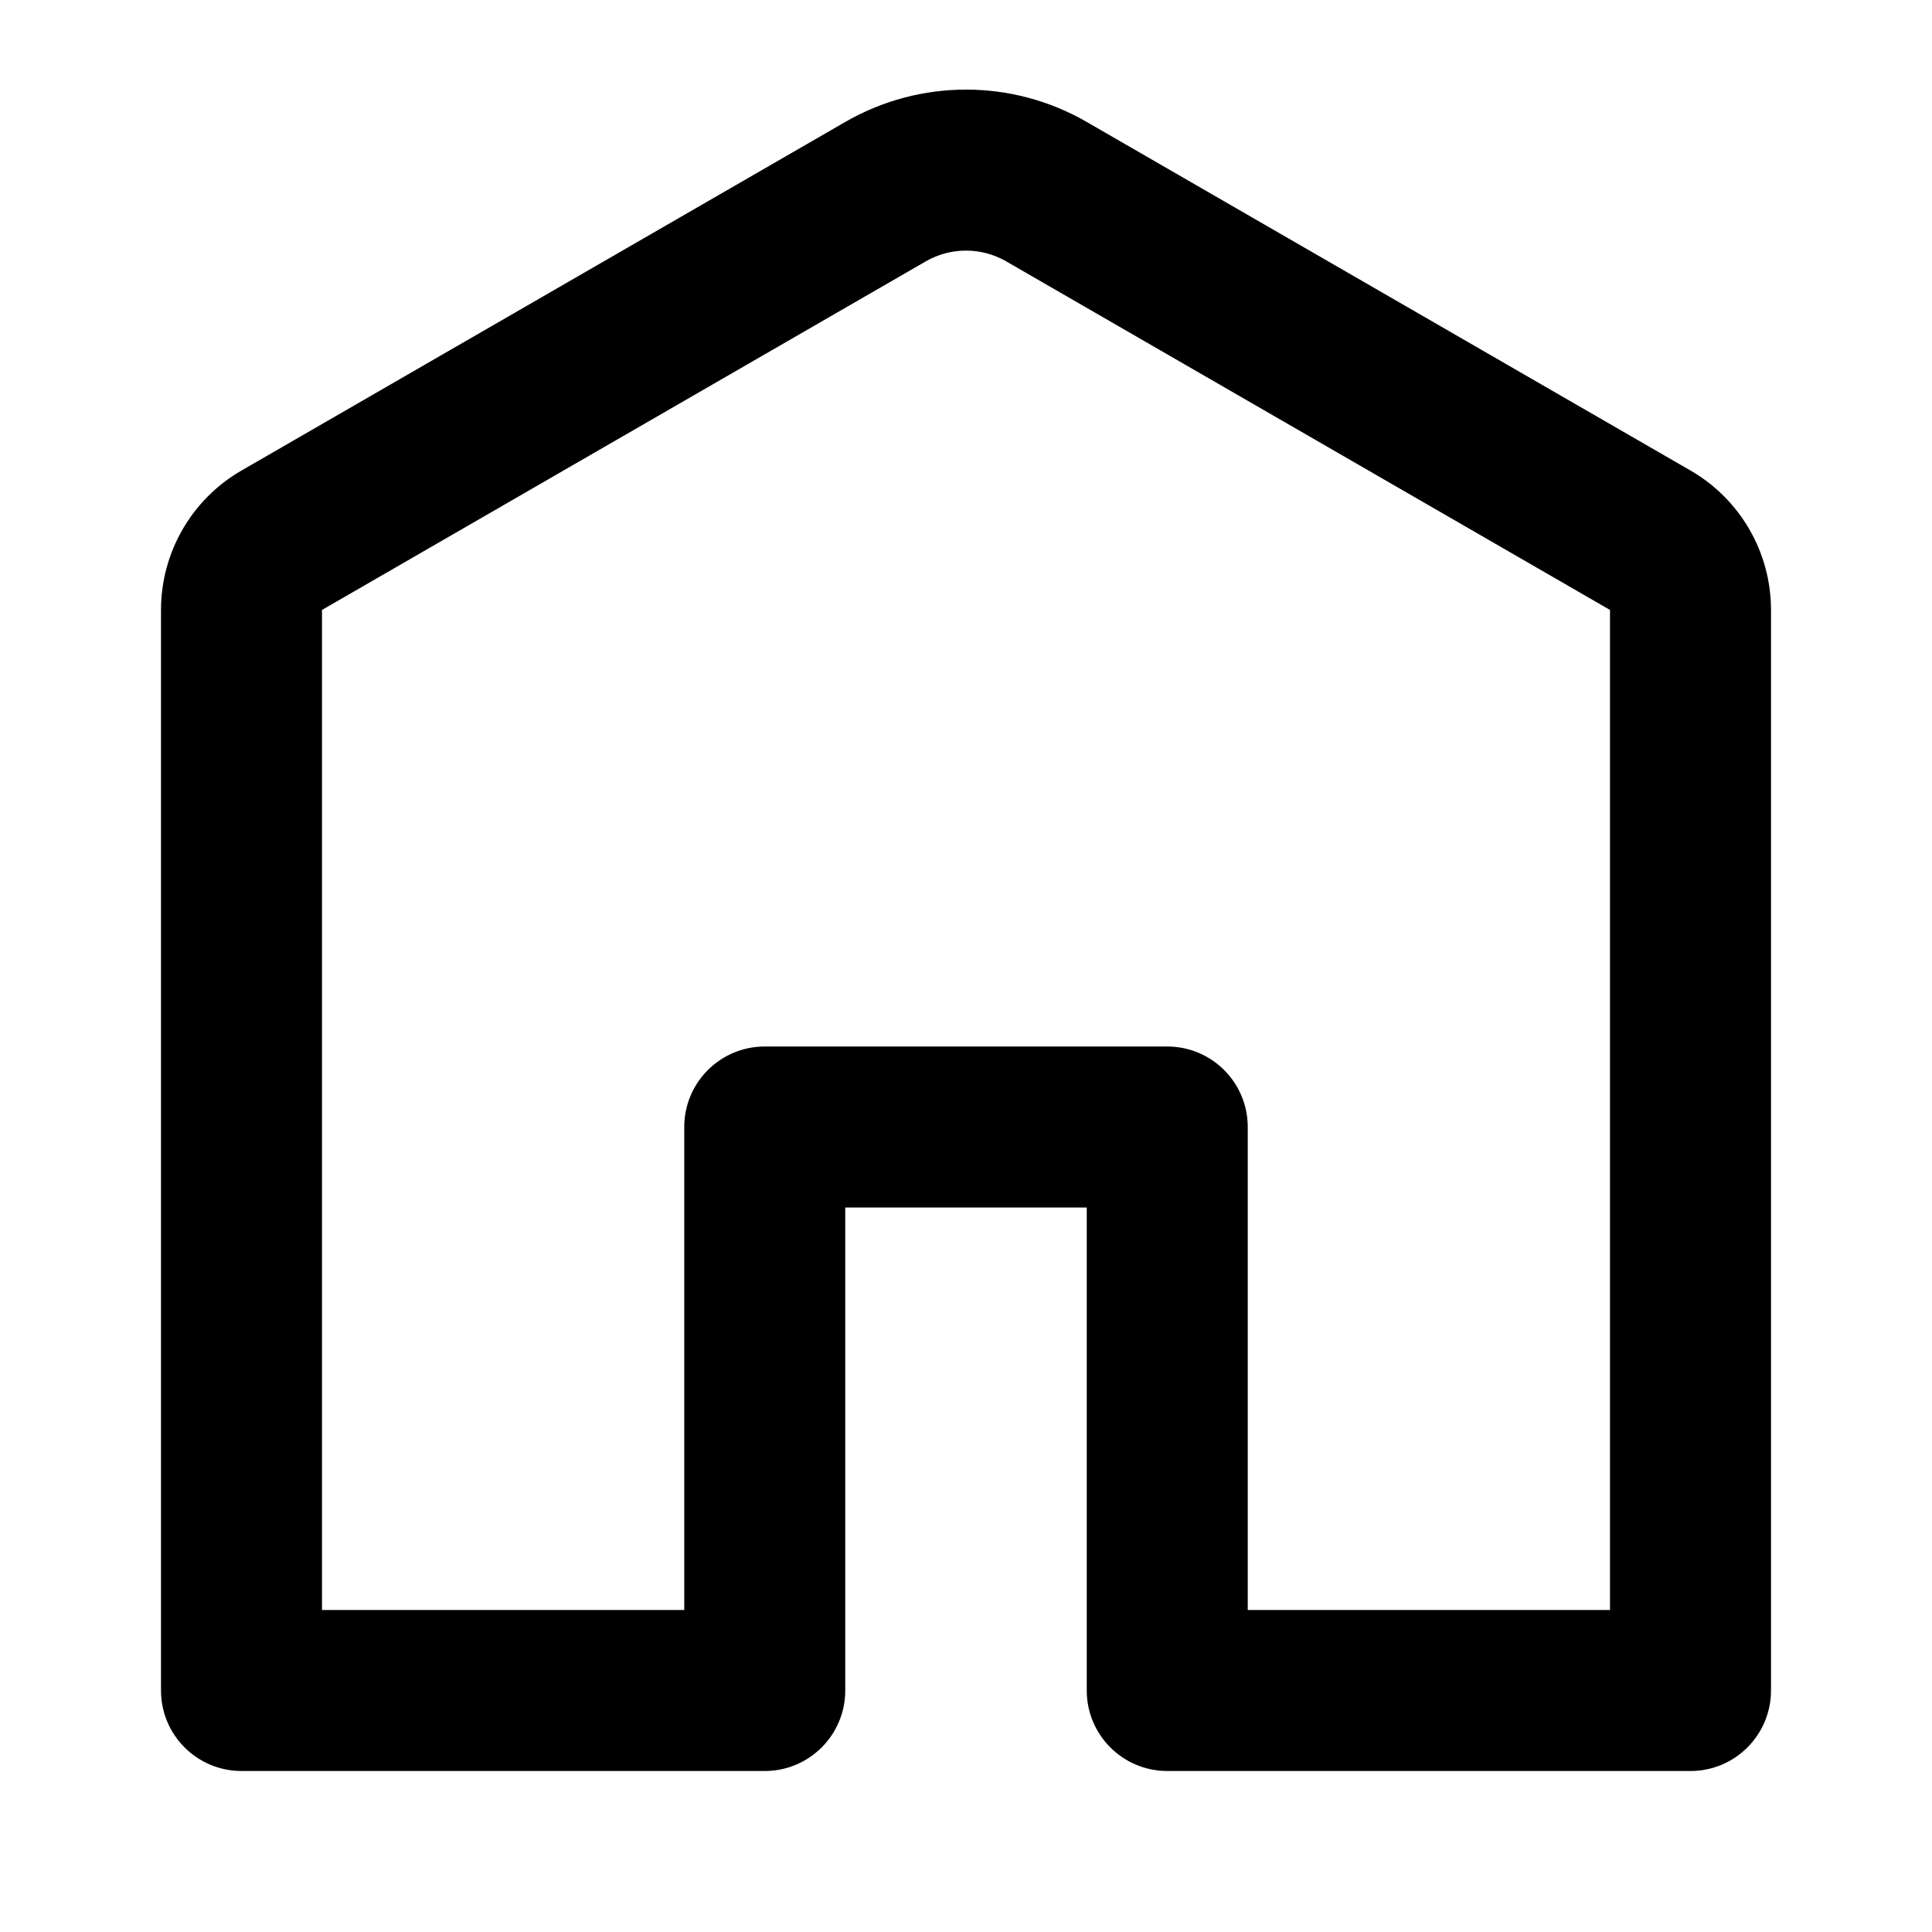
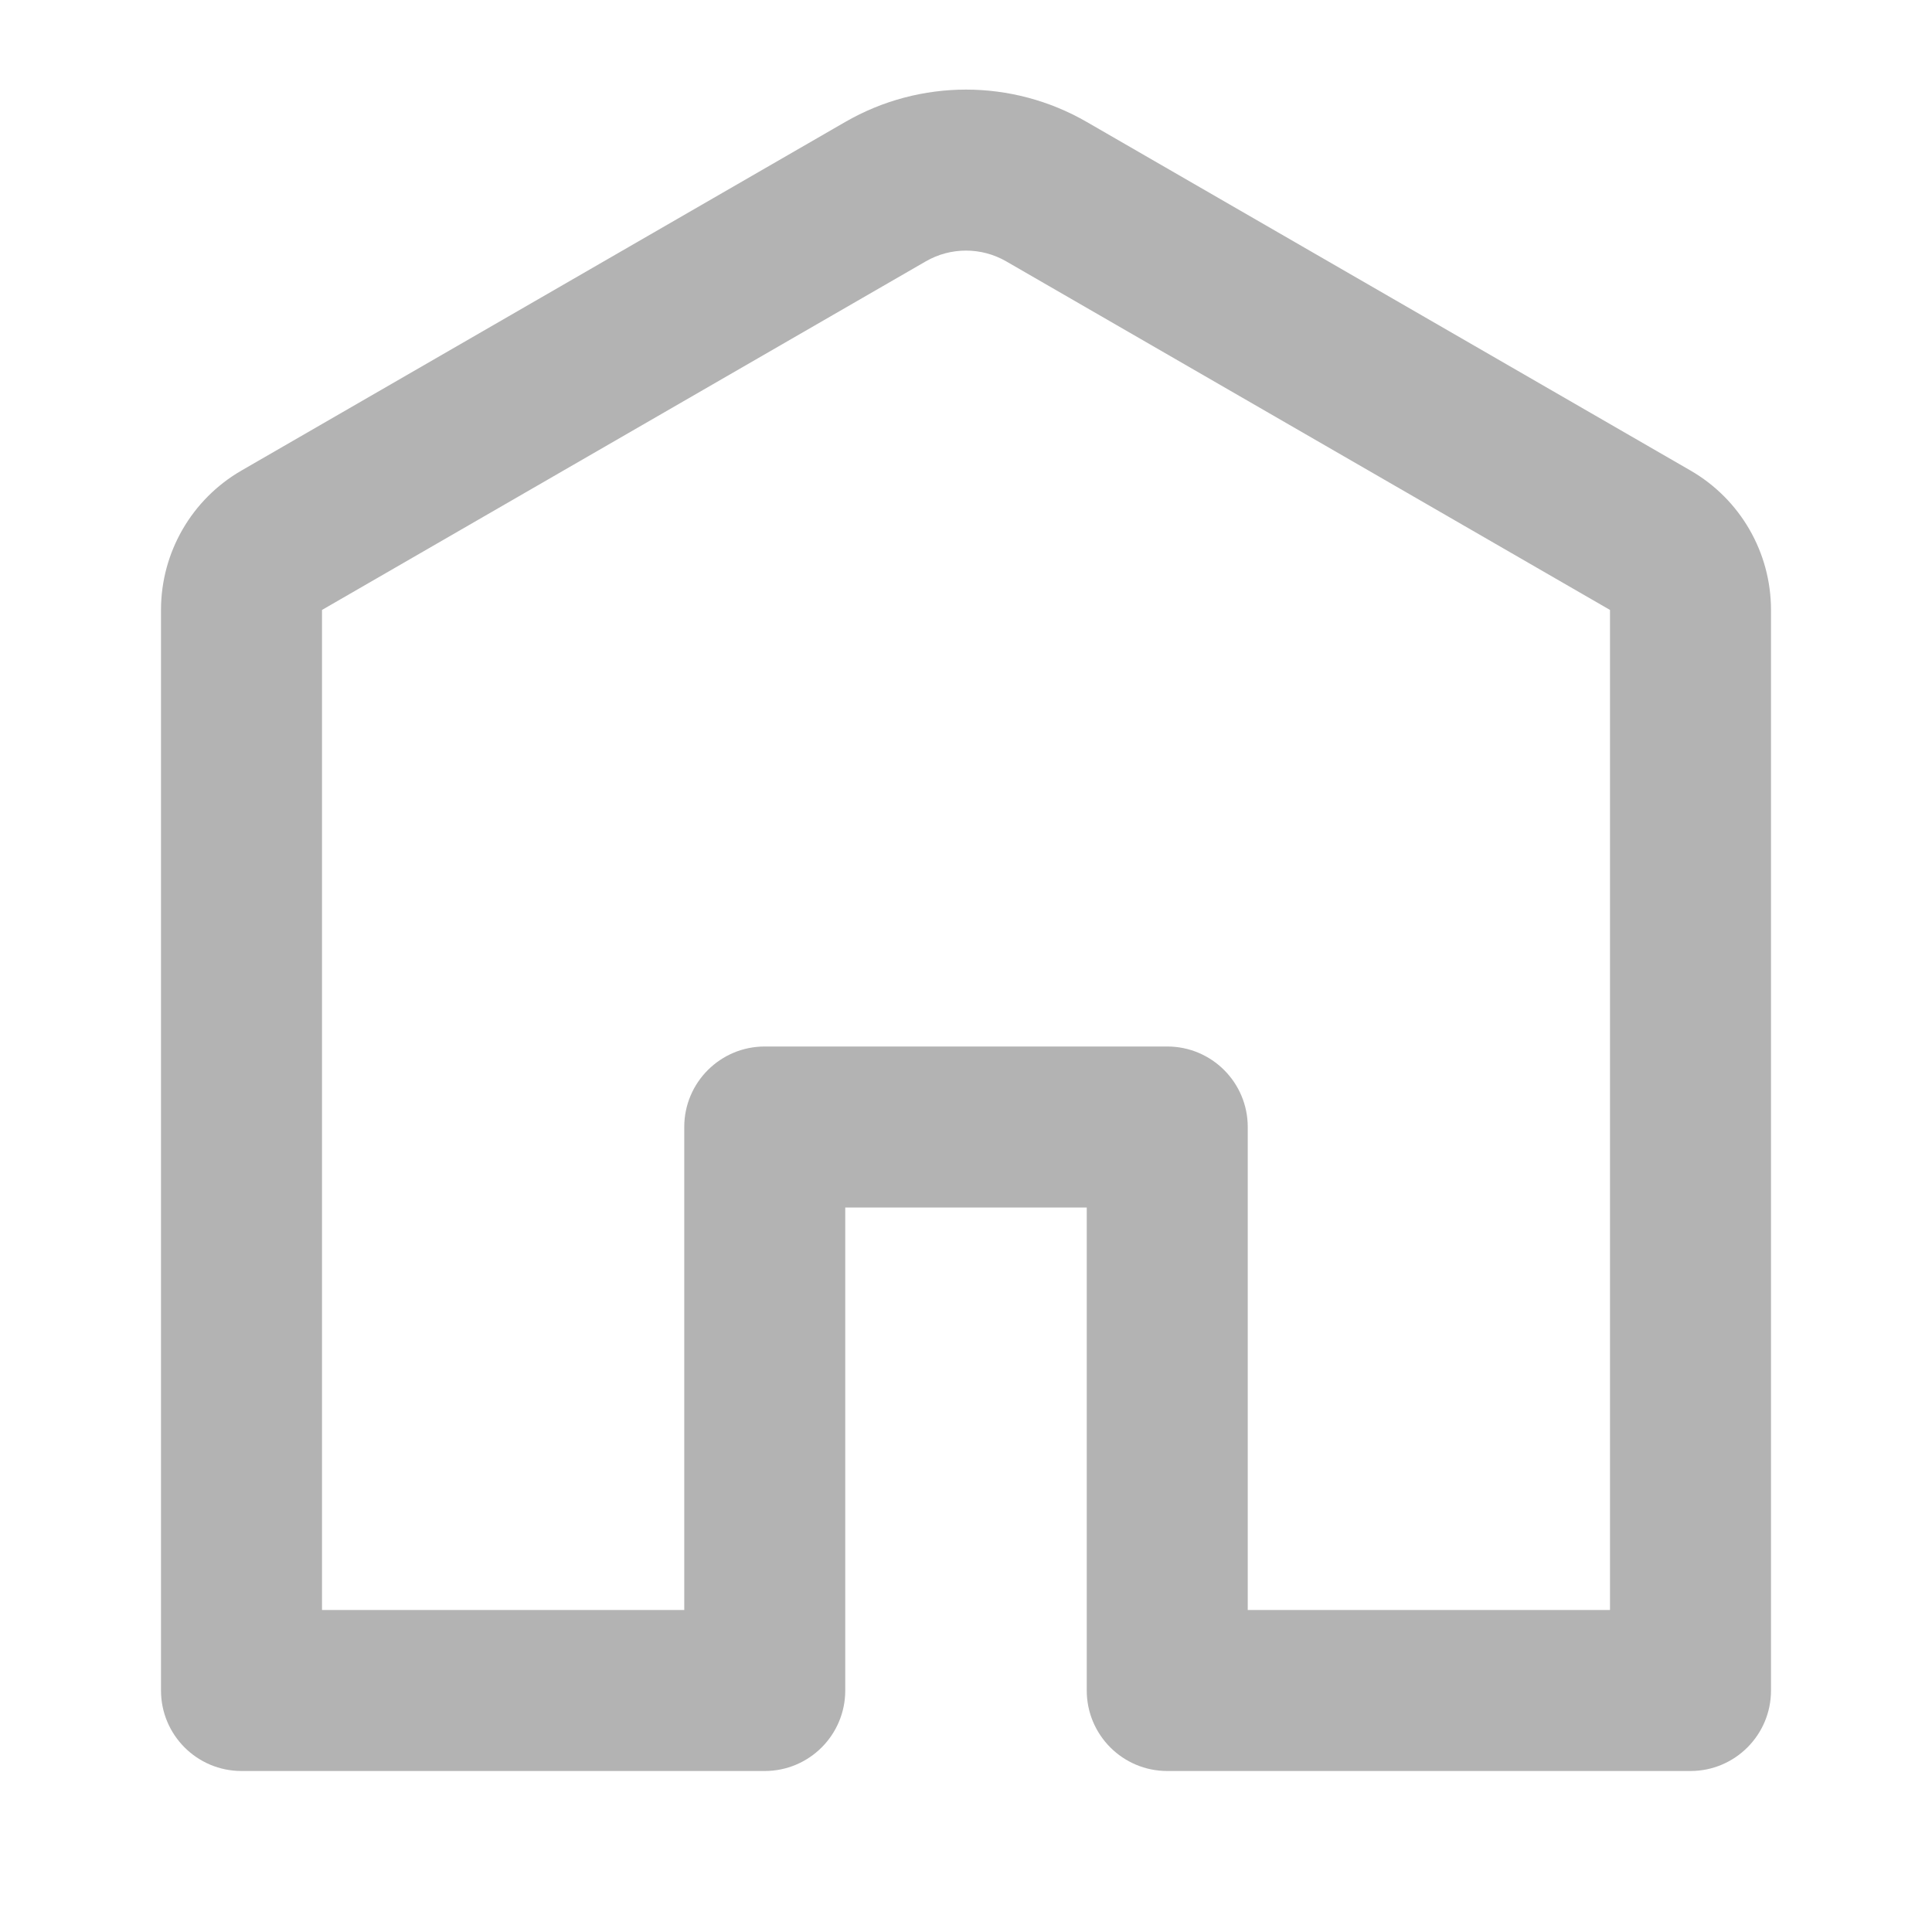
- <svg xmlns="http://www.w3.org/2000/svg" role="img" height="24" width="24" fill="b3b3b3" viewBox="0 0 24 24">
+ <svg xmlns="http://www.w3.org/2000/svg" role="img" height="24" width="24" fill="#b3b3b3" viewBox="0 0 24 24">
  <path d="M12.5 3.247a1 1 0 00-1 0L4 7.577V20h4.5v-6a1 1 0 011-1h5a1 1 0 011 1v6H20V7.577l-7.5-4.33zm-2-1.732a3 3 0 013 0l7.5 4.33a2 2 0 011 1.732V21a1 1 0 01-1 1h-6.5a1 1 0 01-1-1v-6h-3v6a1 1 0 01-1 1H3a1 1 0 01-1-1V7.577a2 2 0 011-1.732l7.5-4.33z" />
</svg>
